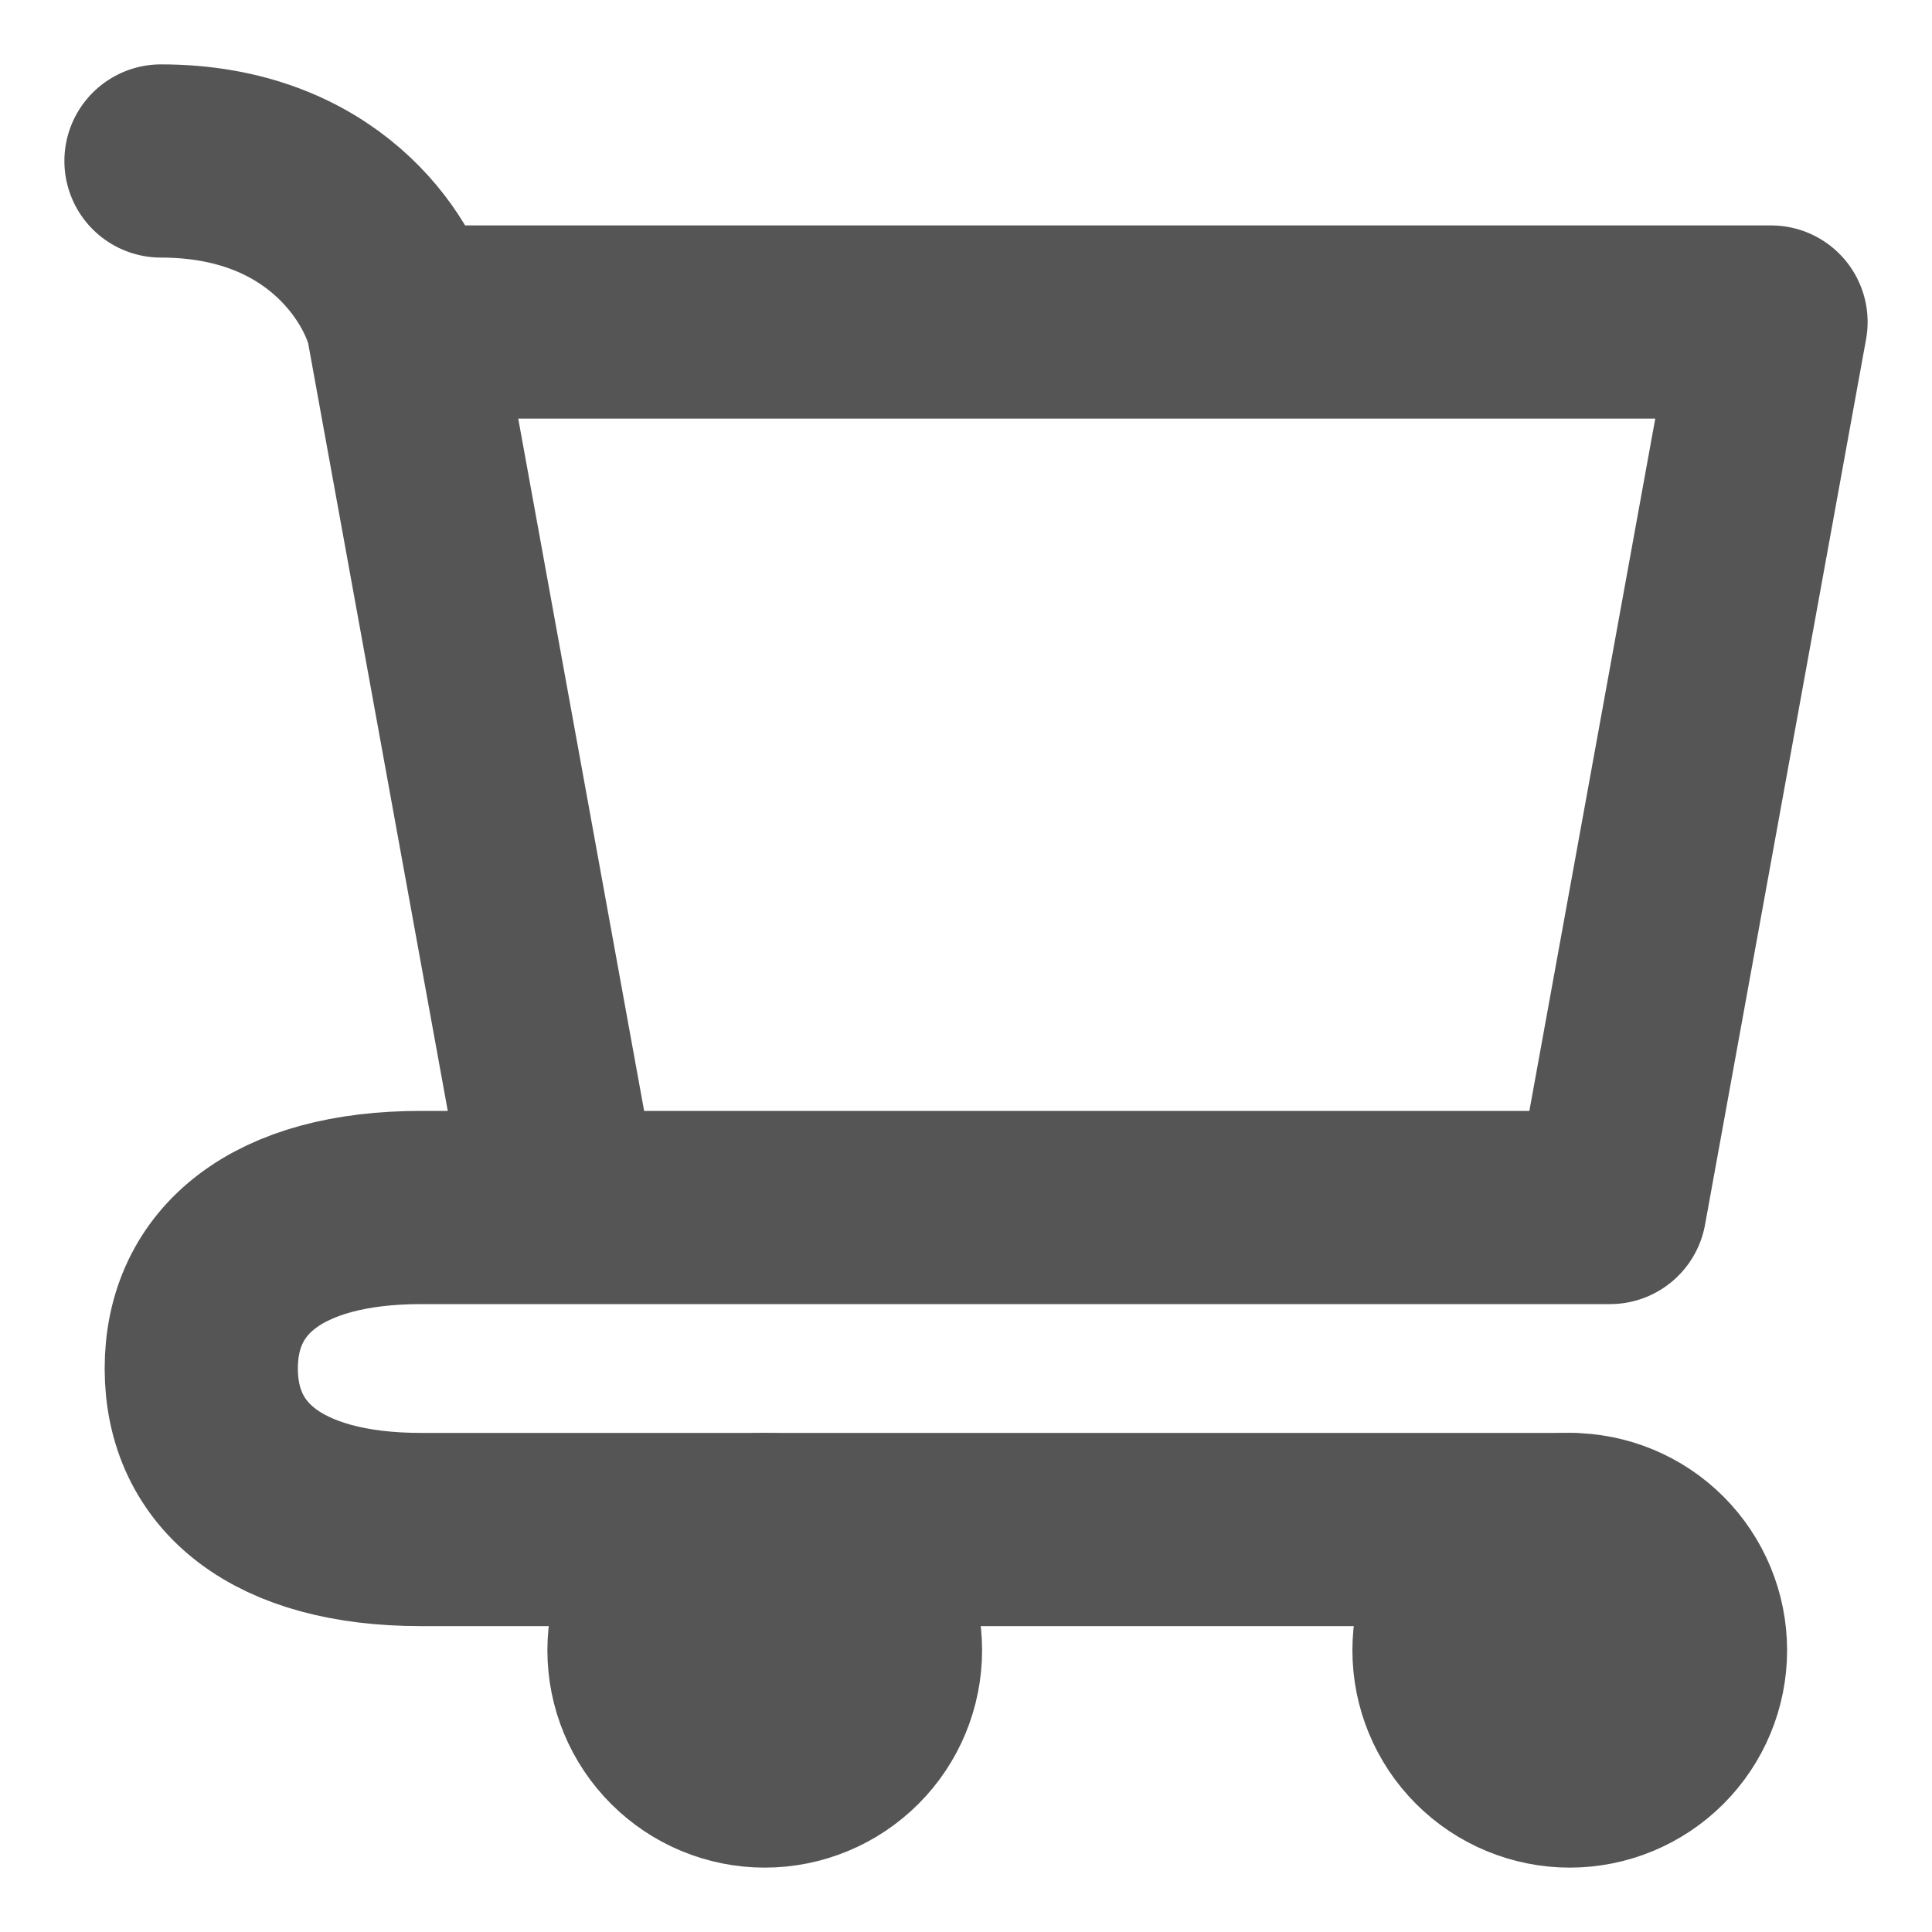
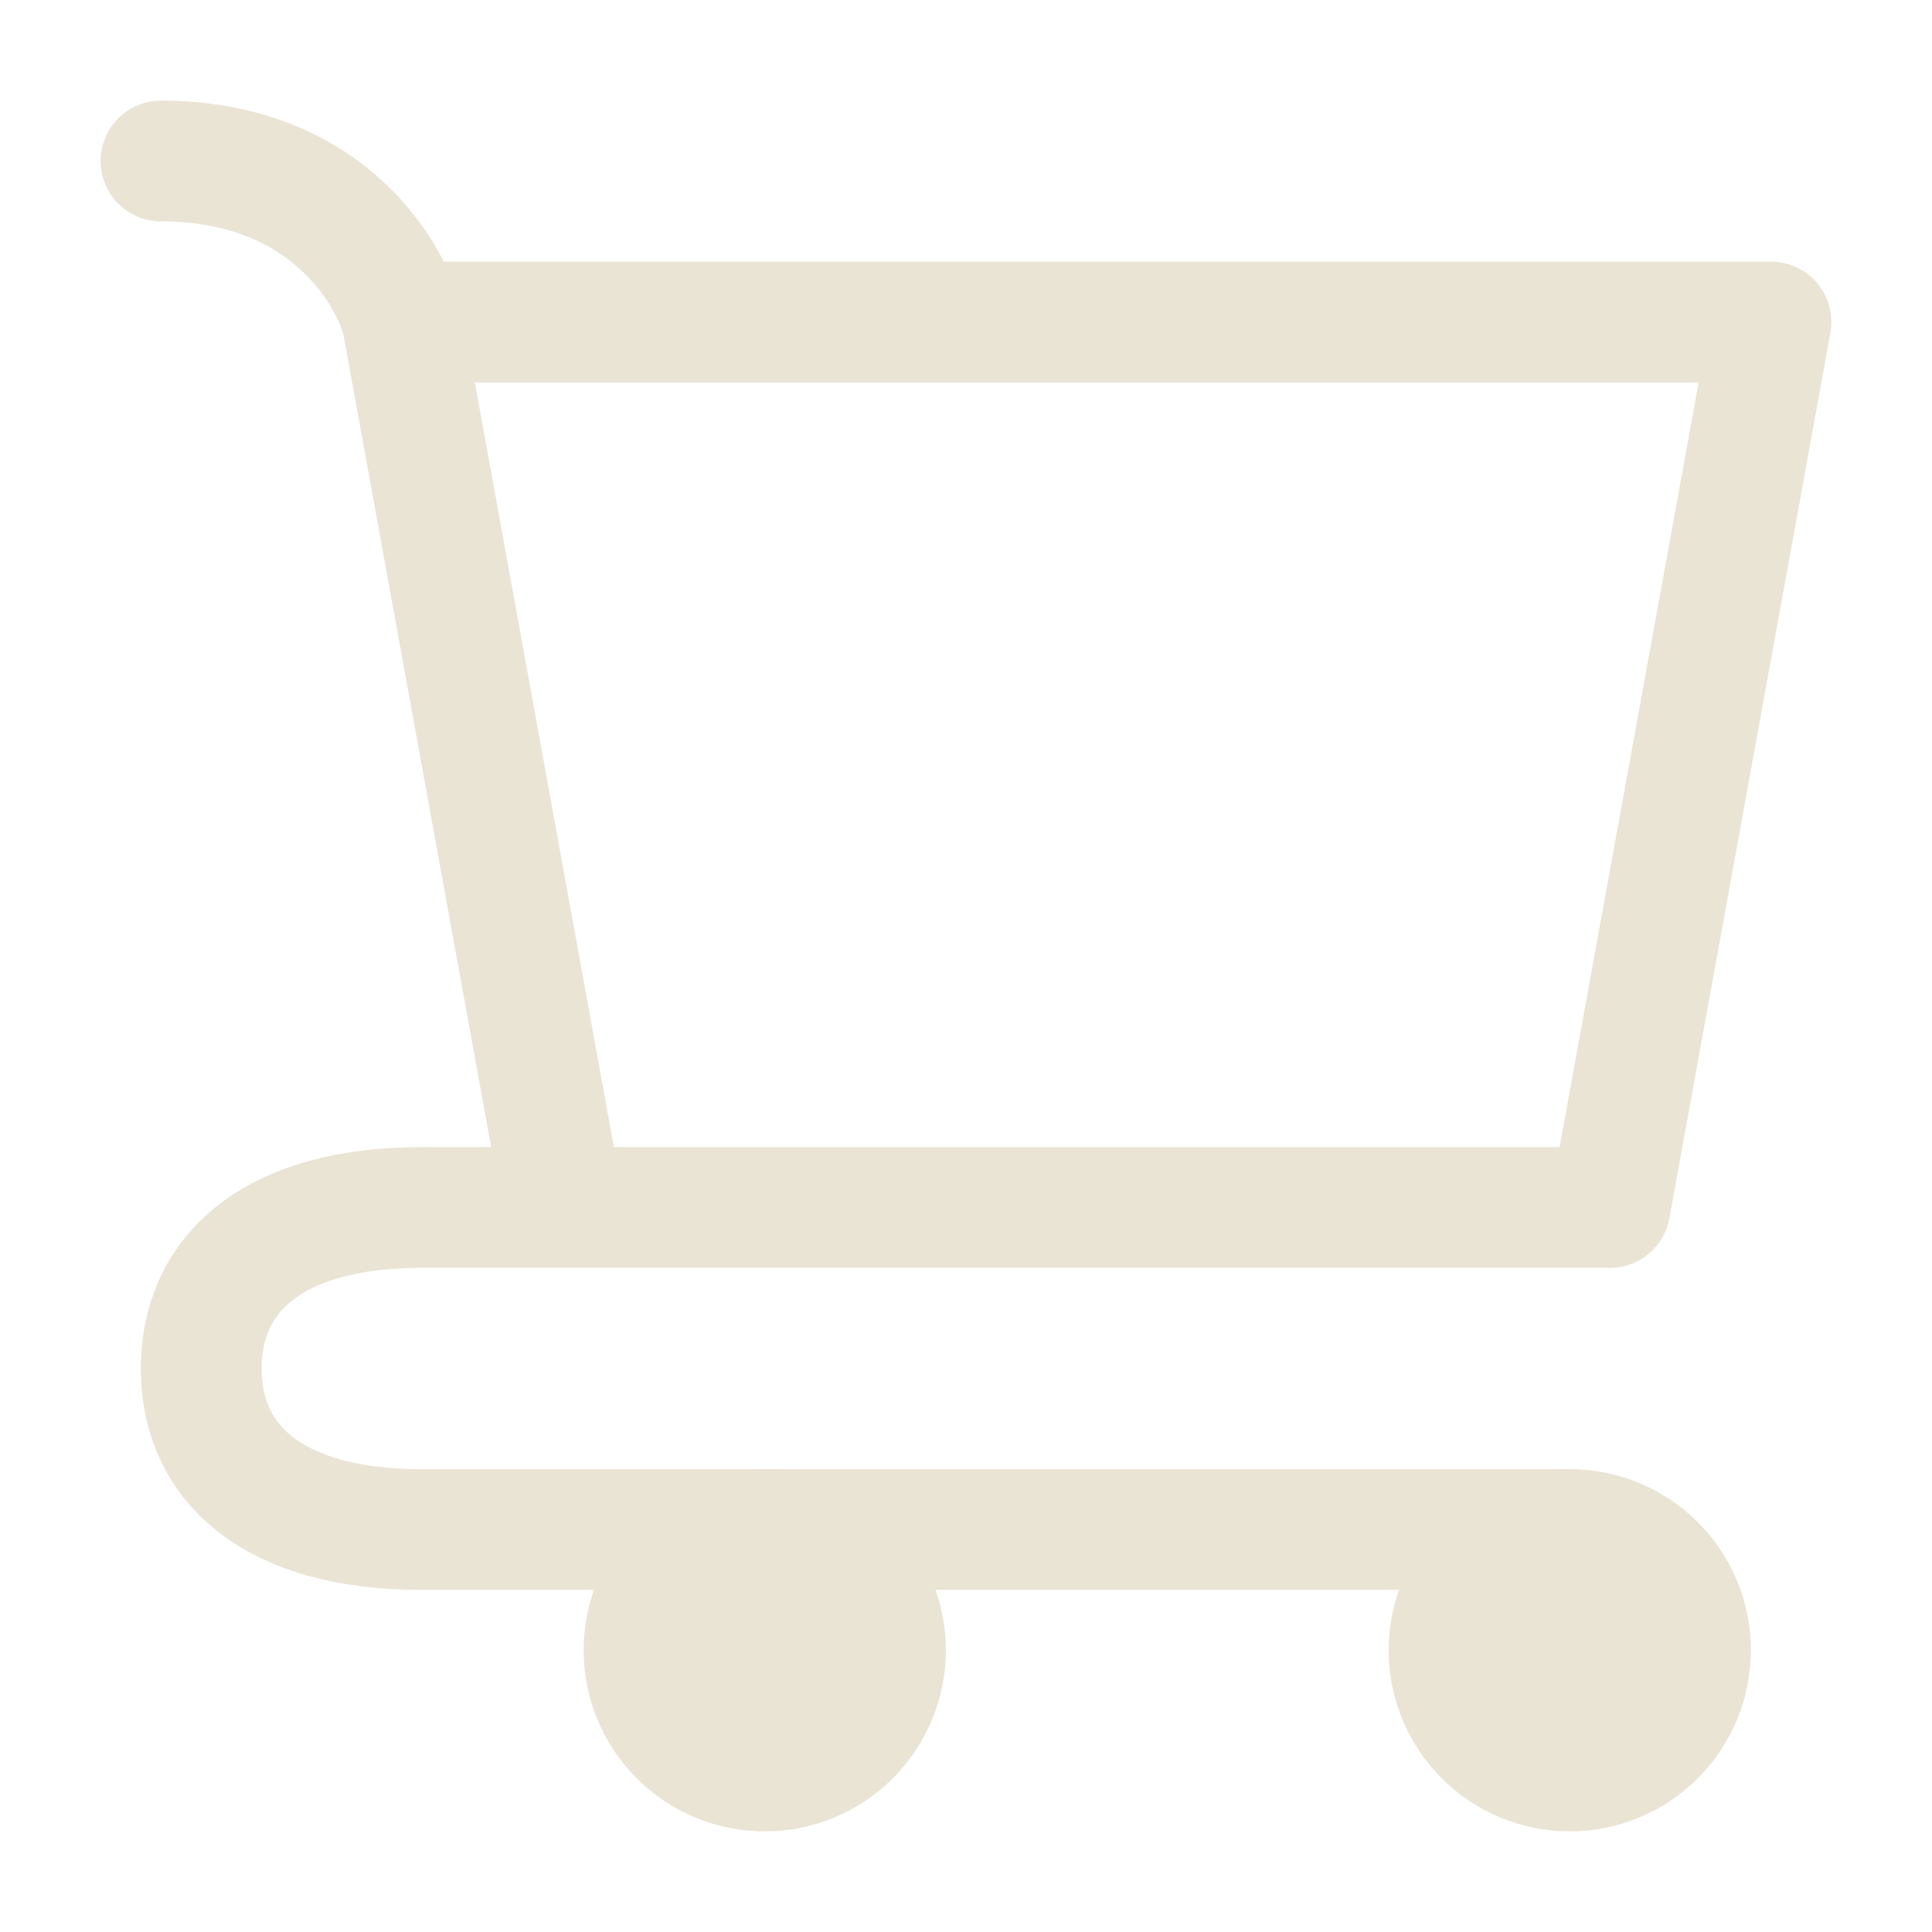
- <svg xmlns="http://www.w3.org/2000/svg" width="40" height="40" viewBox="0 0 40 40" fill="none">
-   <path d="M32.5 36.667C33.163 36.667 33.799 36.403 34.268 35.934C34.736 35.466 35 34.83 35 34.167C35 33.504 34.736 32.868 34.268 32.399C33.799 31.93 33.163 31.667 32.5 31.667C31.837 31.667 31.201 31.93 30.732 32.399C30.263 32.868 30 33.504 30 34.167C30 34.83 30.263 35.466 30.732 35.934C31.201 36.403 31.837 36.667 32.5 36.667ZM15.833 36.667C16.496 36.667 17.132 36.403 17.601 35.934C18.07 35.466 18.333 34.83 18.333 34.167C18.333 33.504 18.07 32.868 17.601 32.399C17.132 31.93 16.496 31.667 15.833 31.667C15.17 31.667 14.534 31.93 14.066 32.399C13.597 32.868 13.333 33.504 13.333 34.167C13.333 34.83 13.597 35.466 14.066 35.934C14.534 36.403 15.17 36.667 15.833 36.667Z" fill="#555555" stroke="#555555" stroke-width="4" stroke-linecap="round" stroke-linejoin="round" />
-   <path d="M8.333 6.667H36.667L33.333 25M8.333 6.667L11.667 25H33.333M8.333 6.667C8.055 5.555 6.667 3.333 3.333 3.333M33.333 25H8.717C5.743 25 4.167 26.302 4.167 28.333C4.167 30.365 5.743 31.667 8.717 31.667H32.5" stroke="#555555" stroke-width="4" stroke-linecap="round" stroke-linejoin="round" />
+ <svg xmlns="http://www.w3.org/2000/svg" width="64" height="64" viewBox="0 0 64 64" fill="none">
+   <path d="M52 58.667C53.061 58.667 54.078 58.245 54.828 57.495C55.578 56.745 56 55.727 56 54.667C56 53.606 55.578 52.588 54.828 51.838C54.078 51.088 53.061 50.667 52 50.667C50.939 50.667 49.922 51.088 49.172 51.838C48.421 52.588 48 53.606 48 54.667C48 55.727 48.421 56.745 49.172 57.495C49.922 58.245 50.939 58.667 52 58.667ZM25.333 58.667C26.394 58.667 27.412 58.245 28.162 57.495C28.912 56.745 29.333 55.727 29.333 54.667C29.333 53.606 28.912 52.588 28.162 51.838C27.412 51.088 26.394 50.667 25.333 50.667C24.272 50.667 23.255 51.088 22.505 51.838C21.755 52.588 21.333 53.606 21.333 54.667C21.333 55.727 21.755 56.745 22.505 57.495C23.255 58.245 24.272 58.667 25.333 58.667Z" fill="#EAE4D5" stroke="#EAE4D5" stroke-width="4" stroke-linecap="round" stroke-linejoin="round" />
+   <path d="M13.333 10.667H58.667L53.333 40M13.333 10.667L18.667 40H53.333M13.333 10.667C12.888 8.888 10.667 5.333 5.333 5.333M53.333 40H13.947C9.189 40 6.667 42.083 6.667 45.333C6.667 48.584 9.189 50.667 13.947 50.667H52" stroke="#EAE4D5" stroke-width="4" stroke-linecap="round" stroke-linejoin="round" />
</svg>
